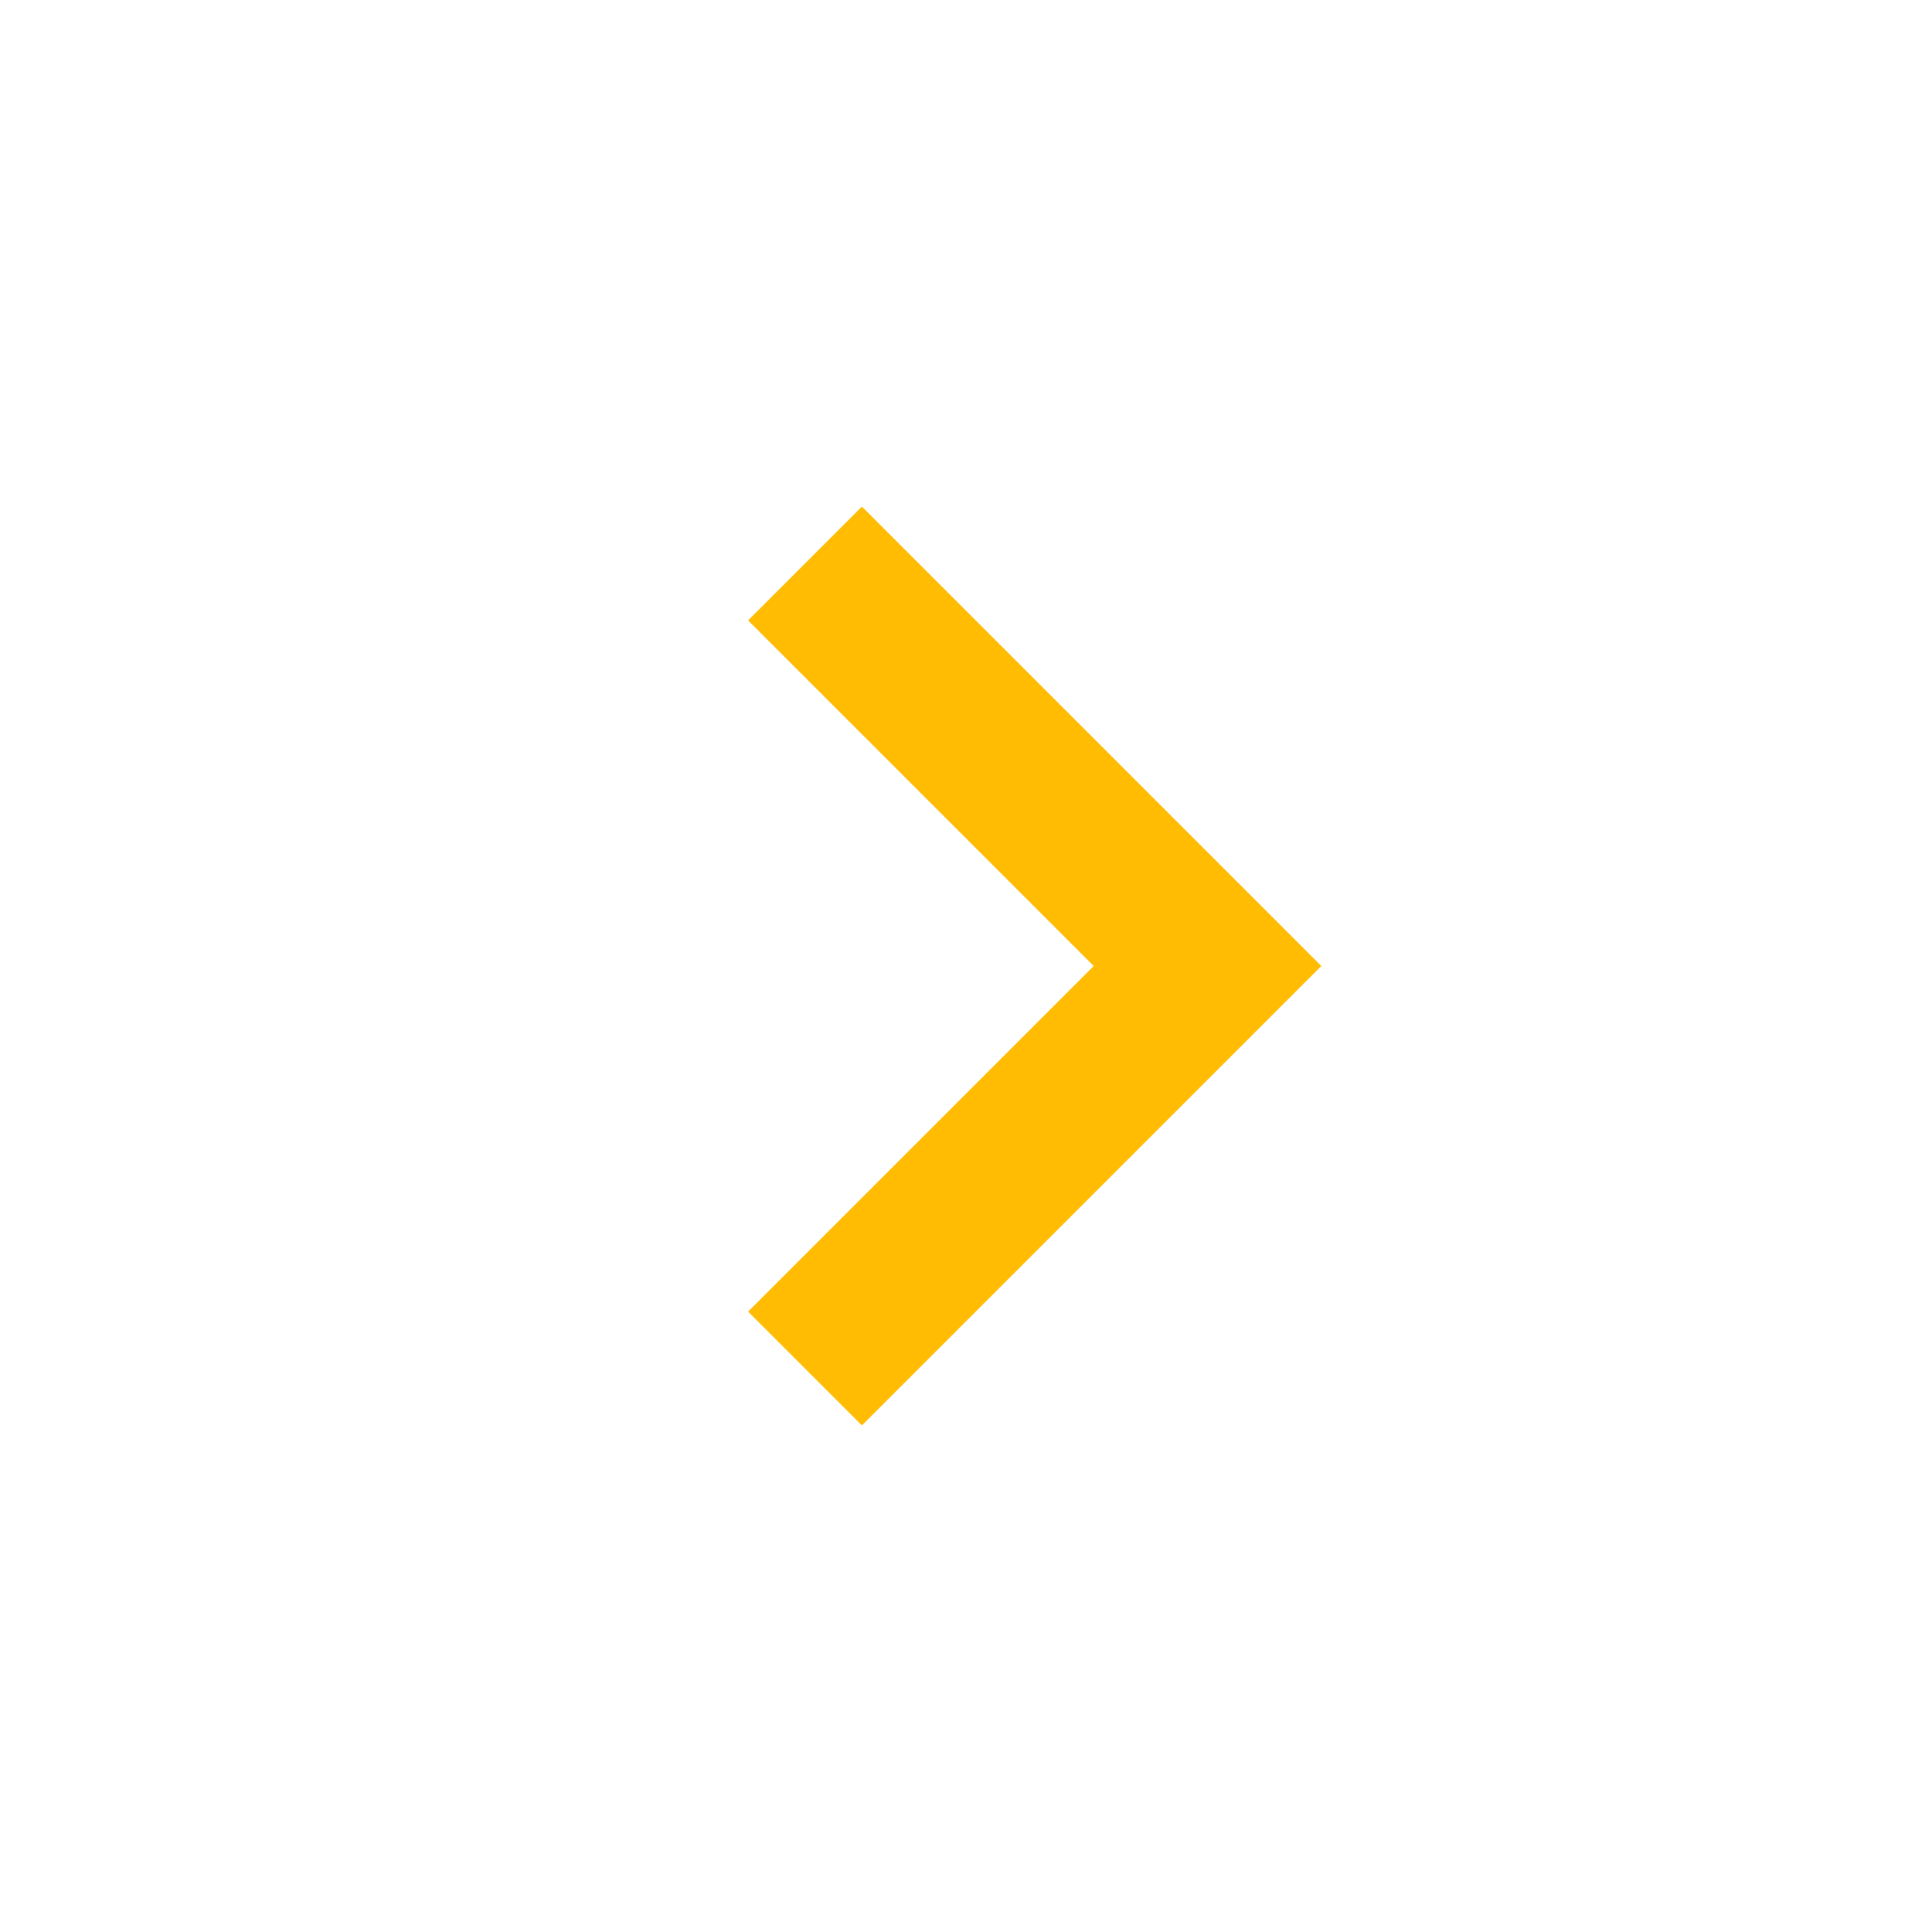
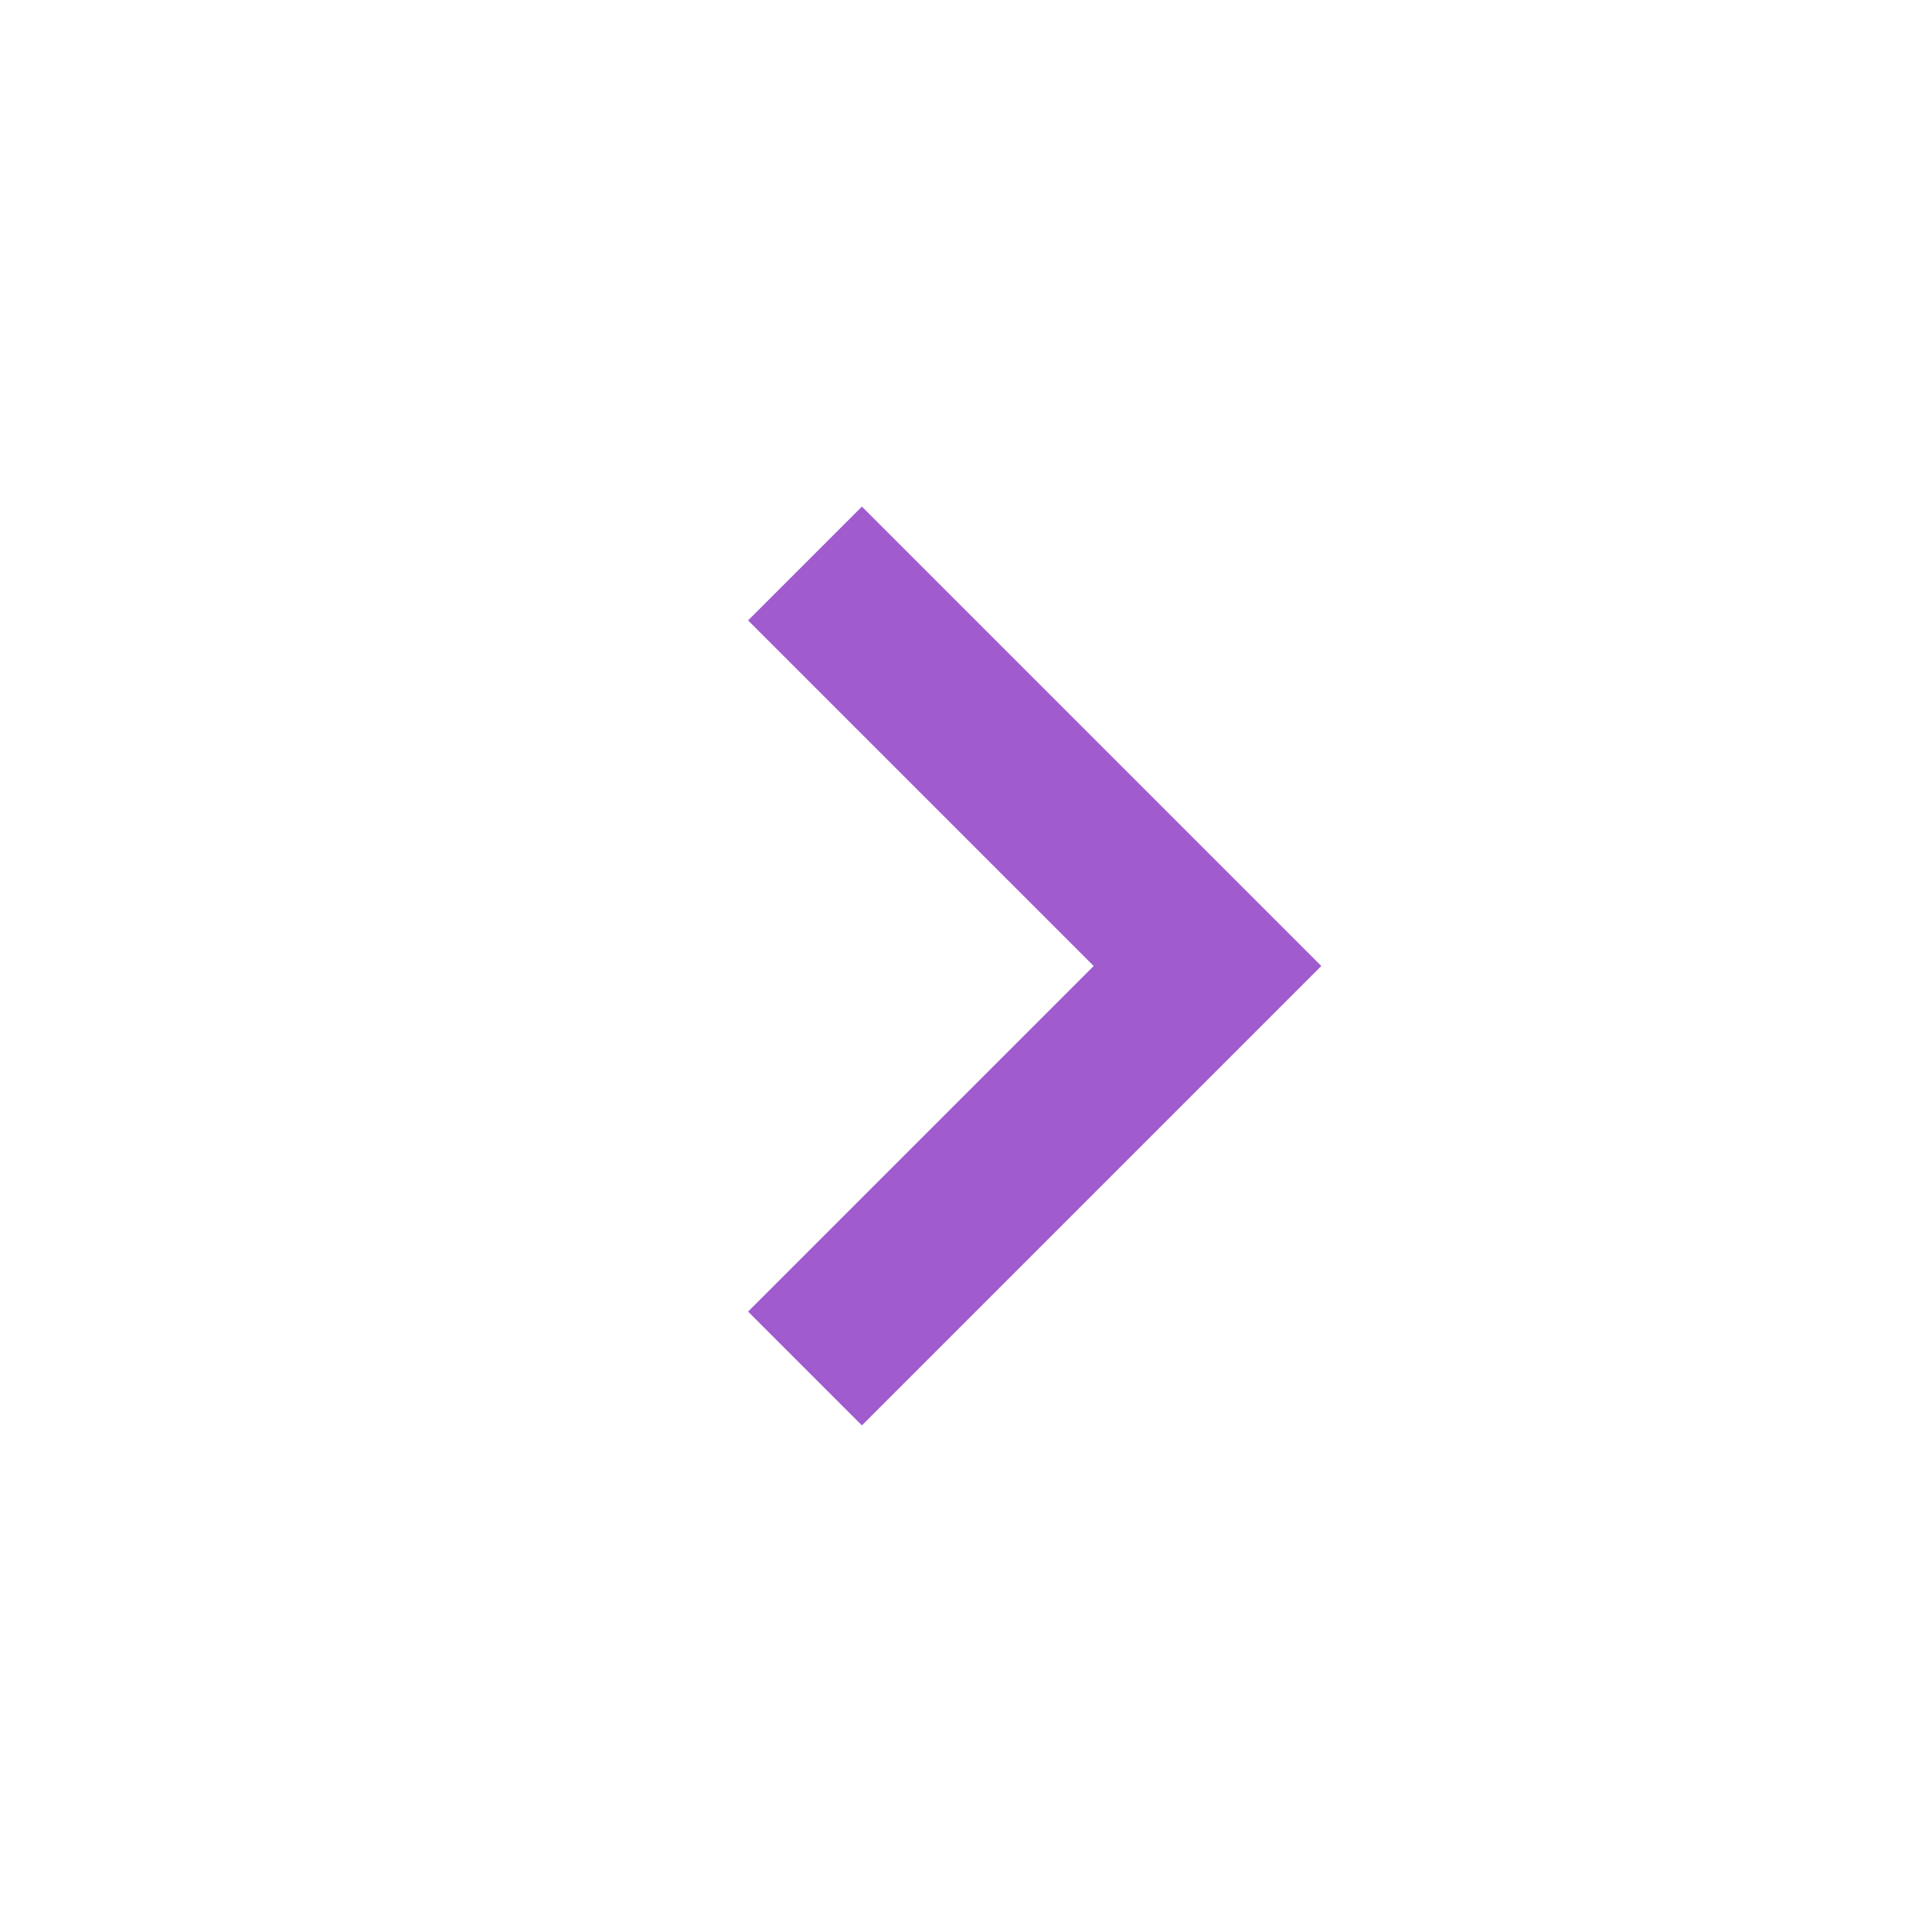
- <svg xmlns="http://www.w3.org/2000/svg" width="24" height="24" viewBox="0 0 24 24" style="fill: #ffbc03;transform: ;msFilter:;">
+ <svg xmlns="http://www.w3.org/2000/svg" width="24" height="24" viewBox="0 0 24 24" style="fill: #A05BCF;transform: ;msFilter:;">
  <path d="M10.707 17.707 16.414 12l-5.707-5.707-1.414 1.414L13.586 12l-4.293 4.293z" />
</svg>
